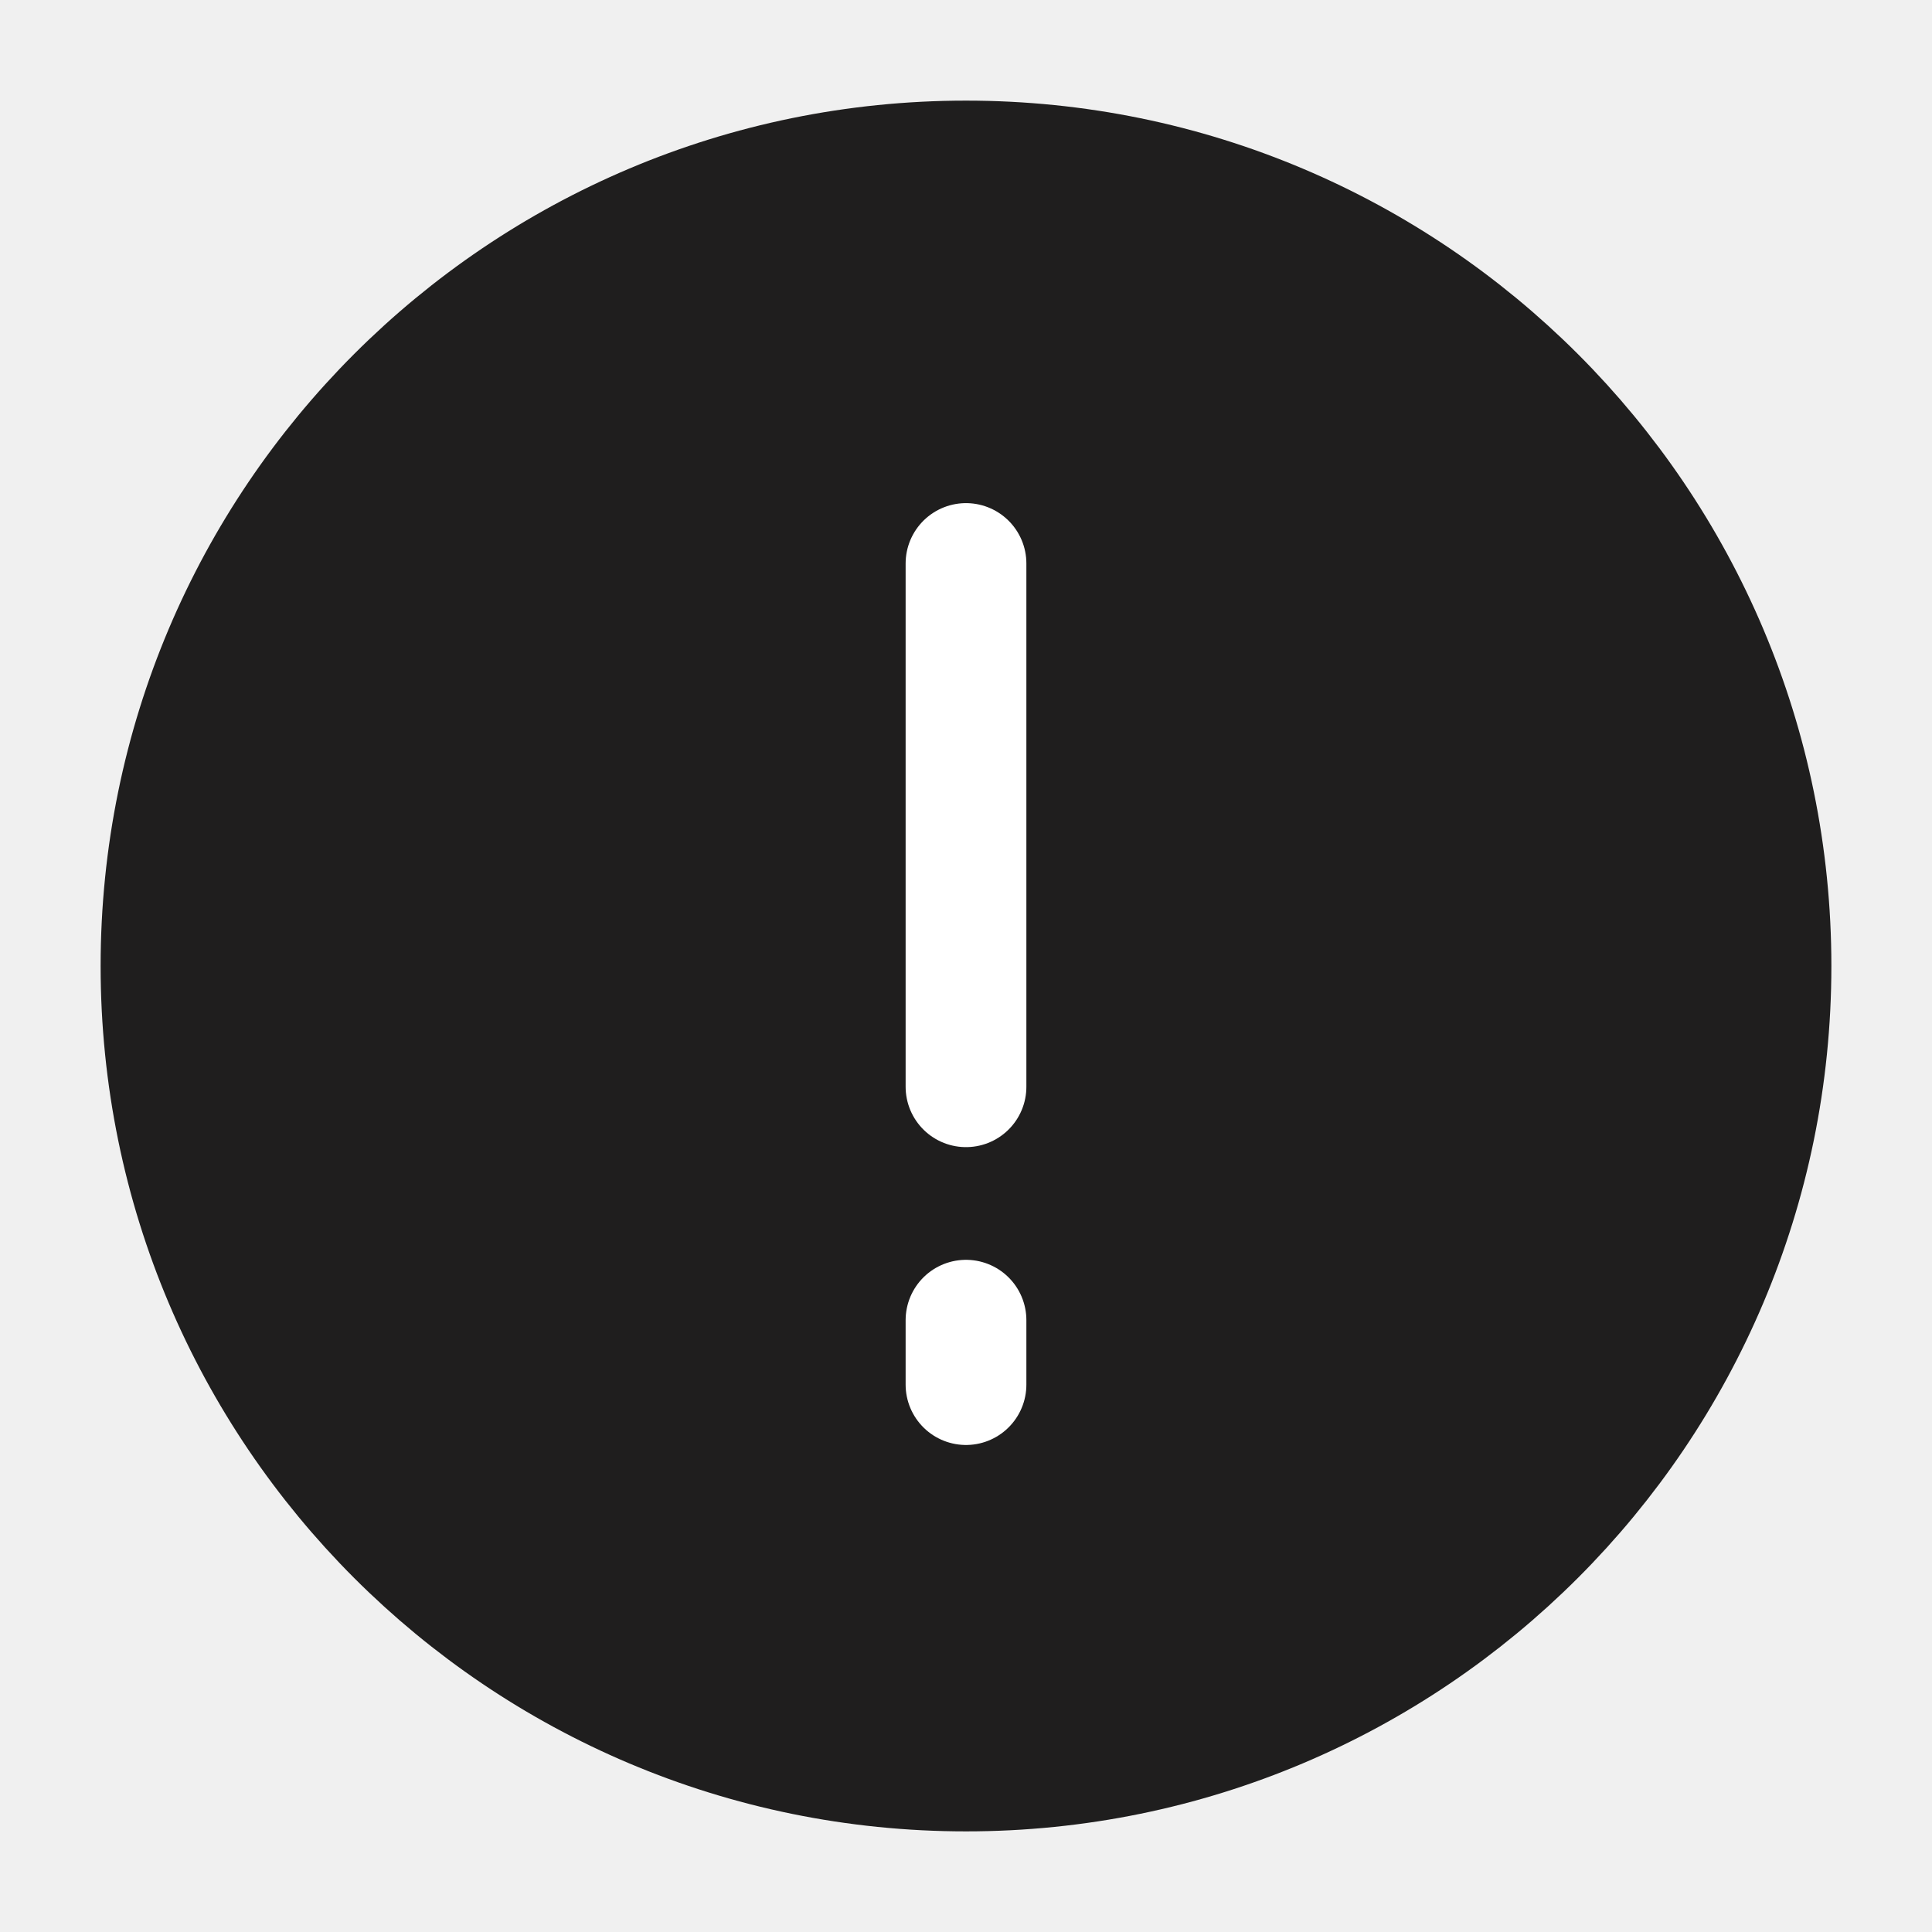
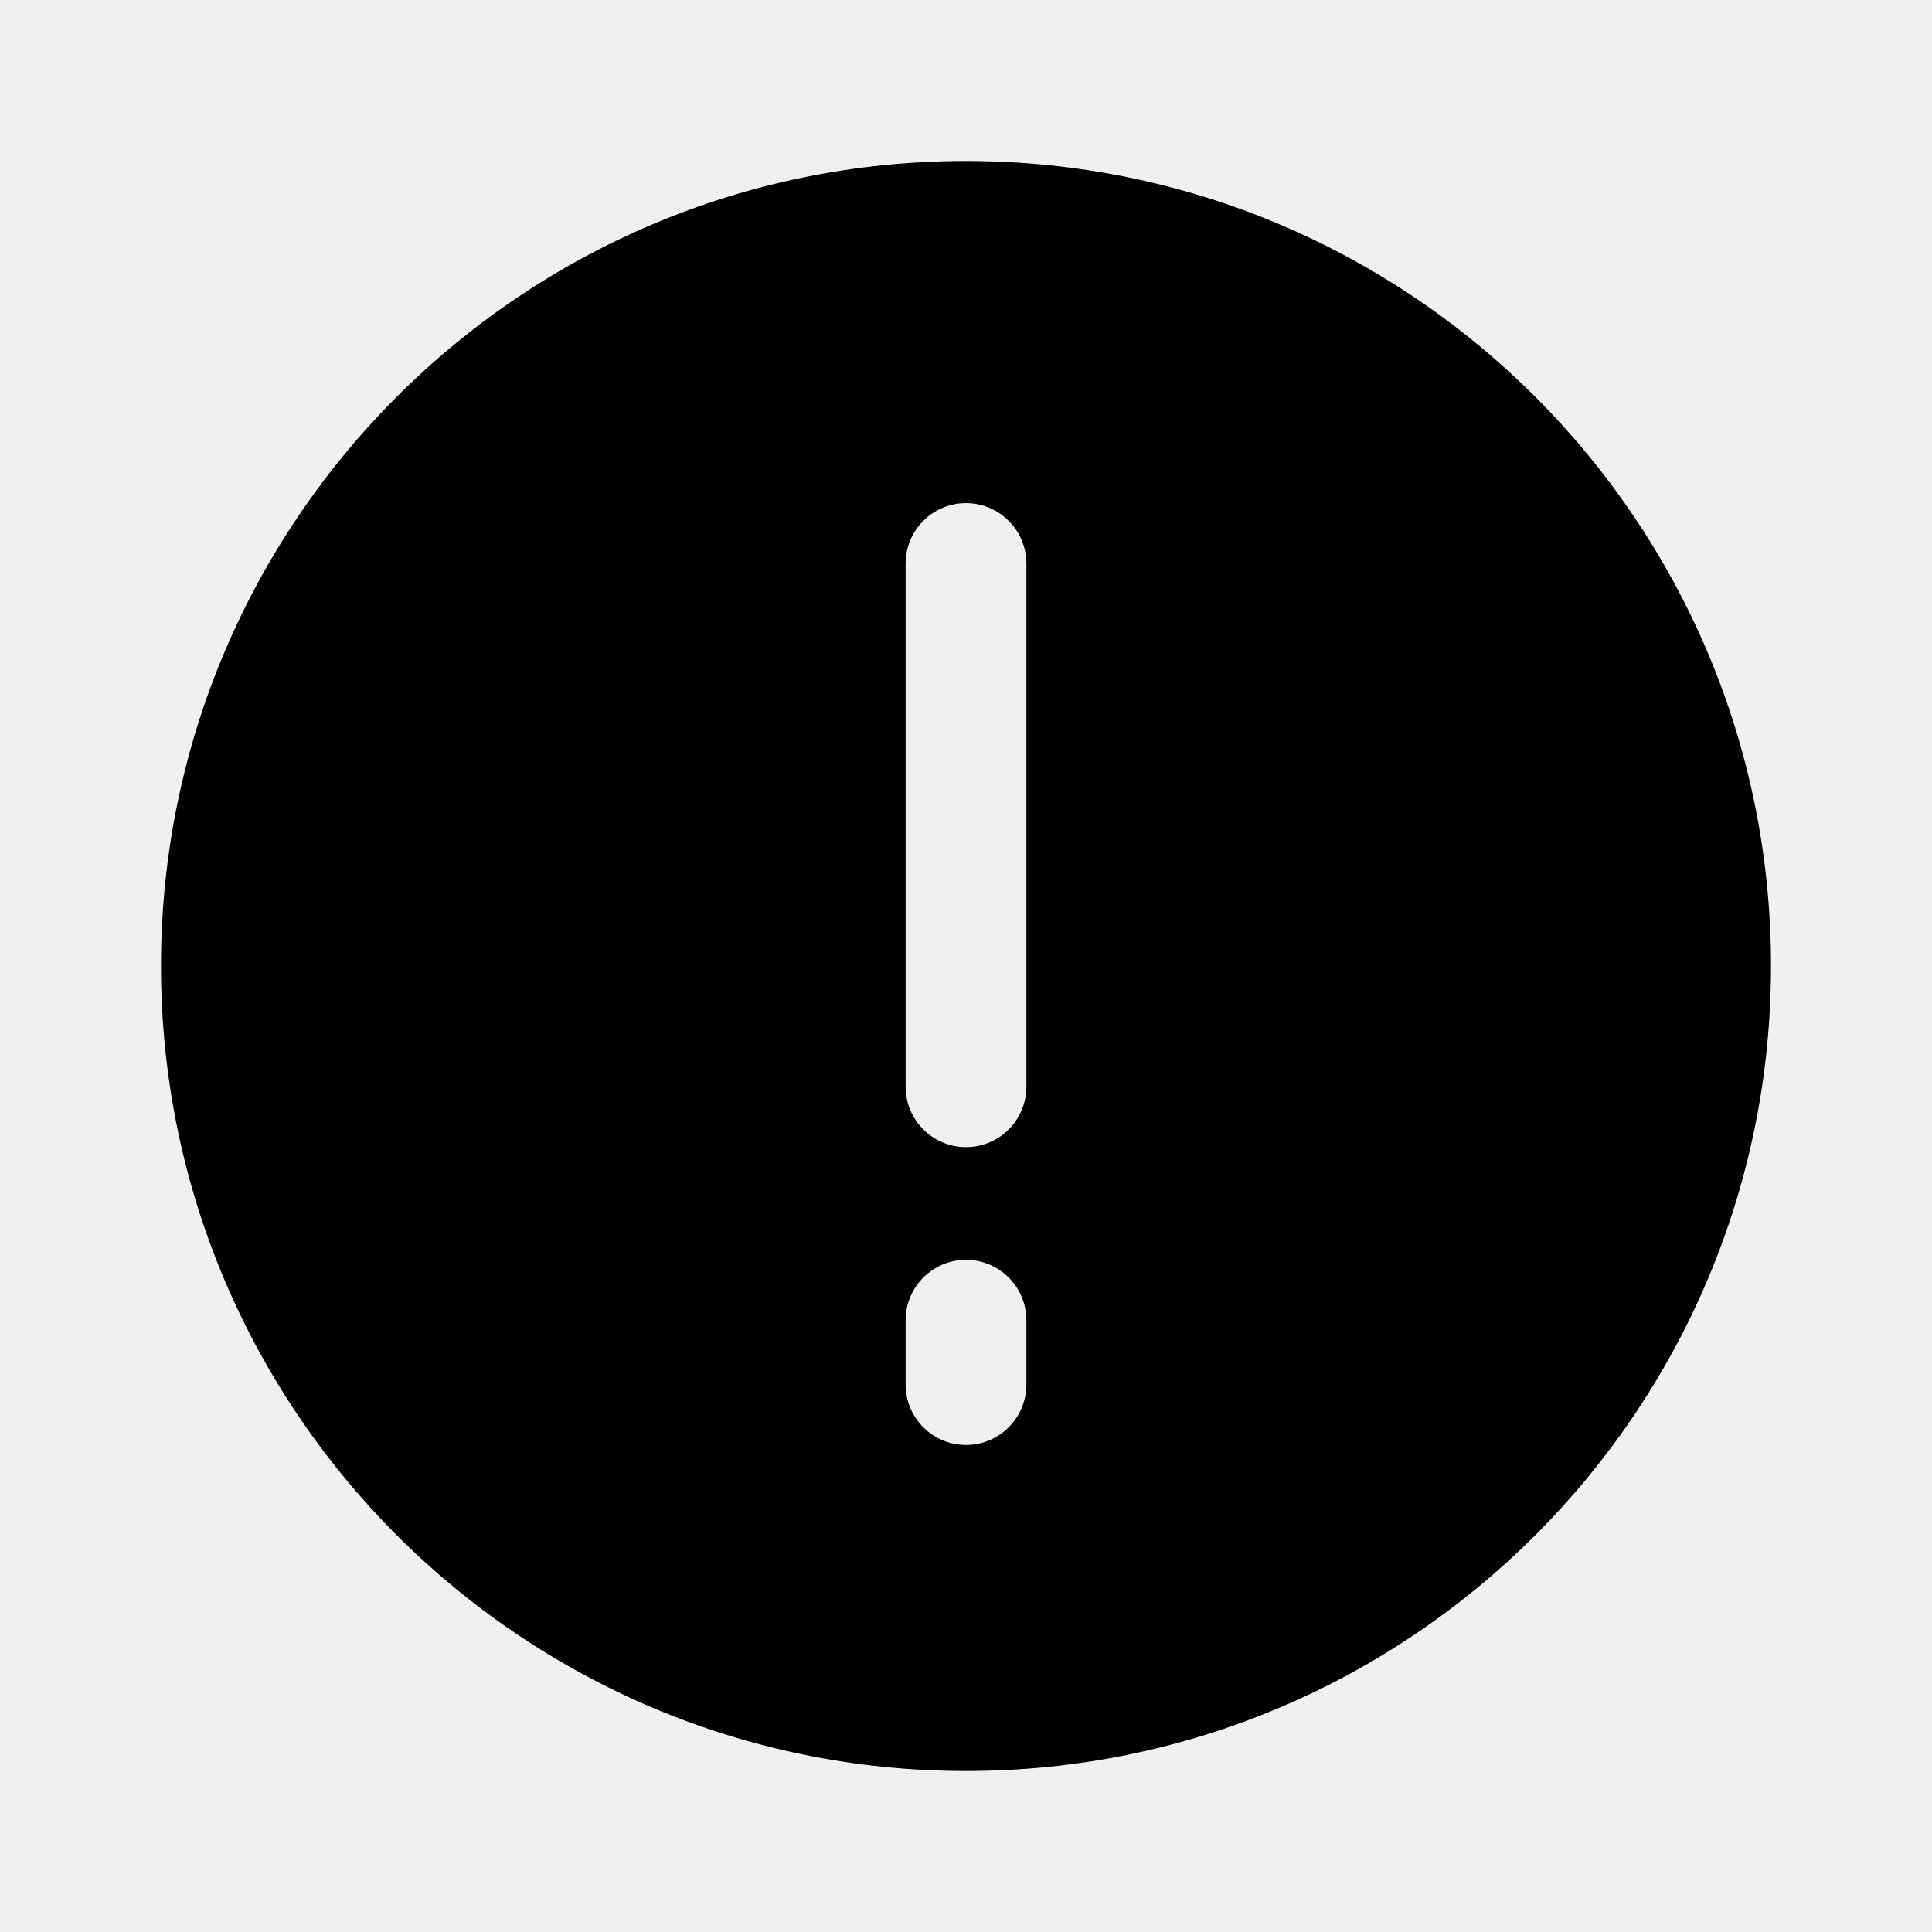
- <svg xmlns="http://www.w3.org/2000/svg" width="24" height="24" viewBox="0 0 24 24" fill="none">
-   <path d="M12 22C17.523 22 22 17.523 22 12C22 6.477 17.523 2 12 2C6.477 2 2 6.477 2 12C2 17.523 6.477 22 12 22Z" fill="#1F1E1E" stroke="#1F1E1E" stroke-width="1.5" stroke-miterlimit="10" stroke-linecap="round" stroke-linejoin="round" />
-   <path d="M12 13.5L12 7M12 16.4V17.2" stroke="white" stroke-width="1.5" stroke-linecap="round" stroke-linejoin="round" />
+ <svg xmlns="http://www.w3.org/2000/svg" width="24" height="24">
+   <path d="M22 12C22 17.523 17.523 22 12 22C6.477 22 2 17.523 2 12C2 6.477 6.477 2 12 2C17.523 2 22 6.477 22 12ZM11.25 17.2C11.25 17.614 11.586 17.95 12 17.95C12.414 17.95 12.75 17.614 12.75 17.2V16.4C12.75 15.986 12.414 15.65 12 15.65C11.586 15.65 11.25 15.986 11.25 16.4V17.2ZM11.25 13.5C11.25 13.914 11.586 14.25 12 14.25C12.414 14.25 12.75 13.914 12.75 13.5V7C12.75 6.586 12.414 6.25 12 6.25C11.586 6.25 11.25 6.586 11.25 7V13.5Z" />
</svg>
